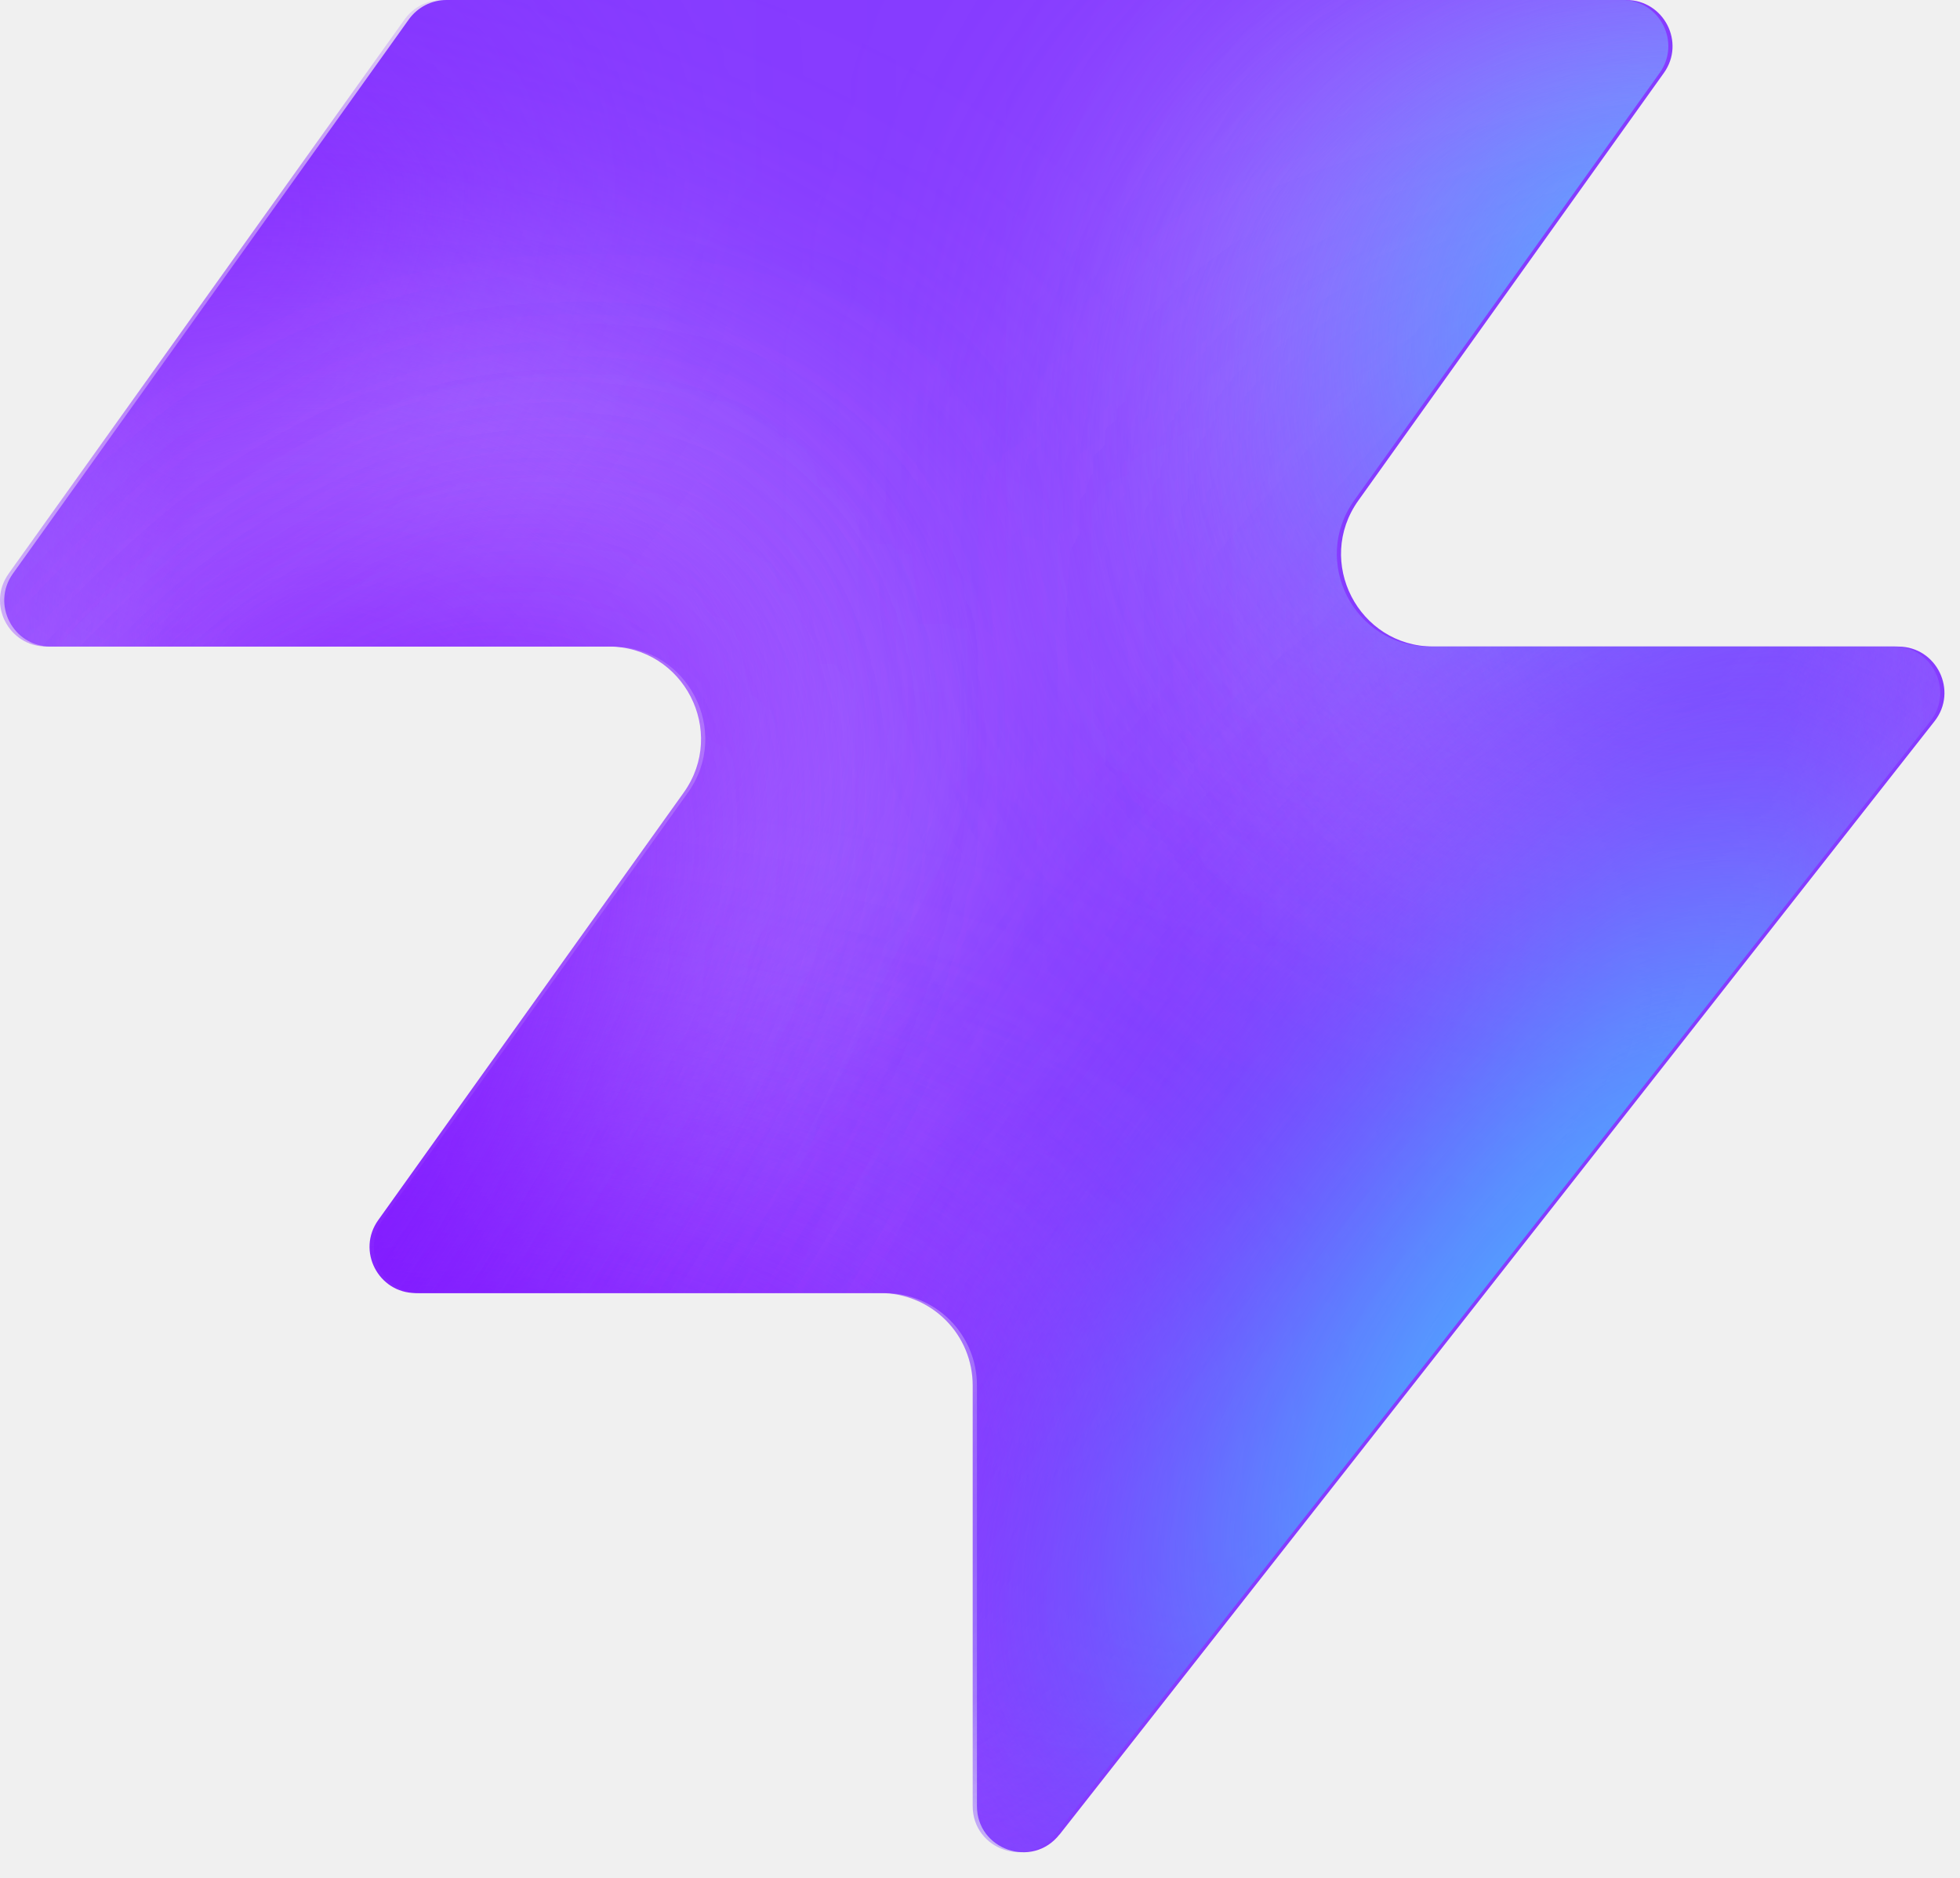
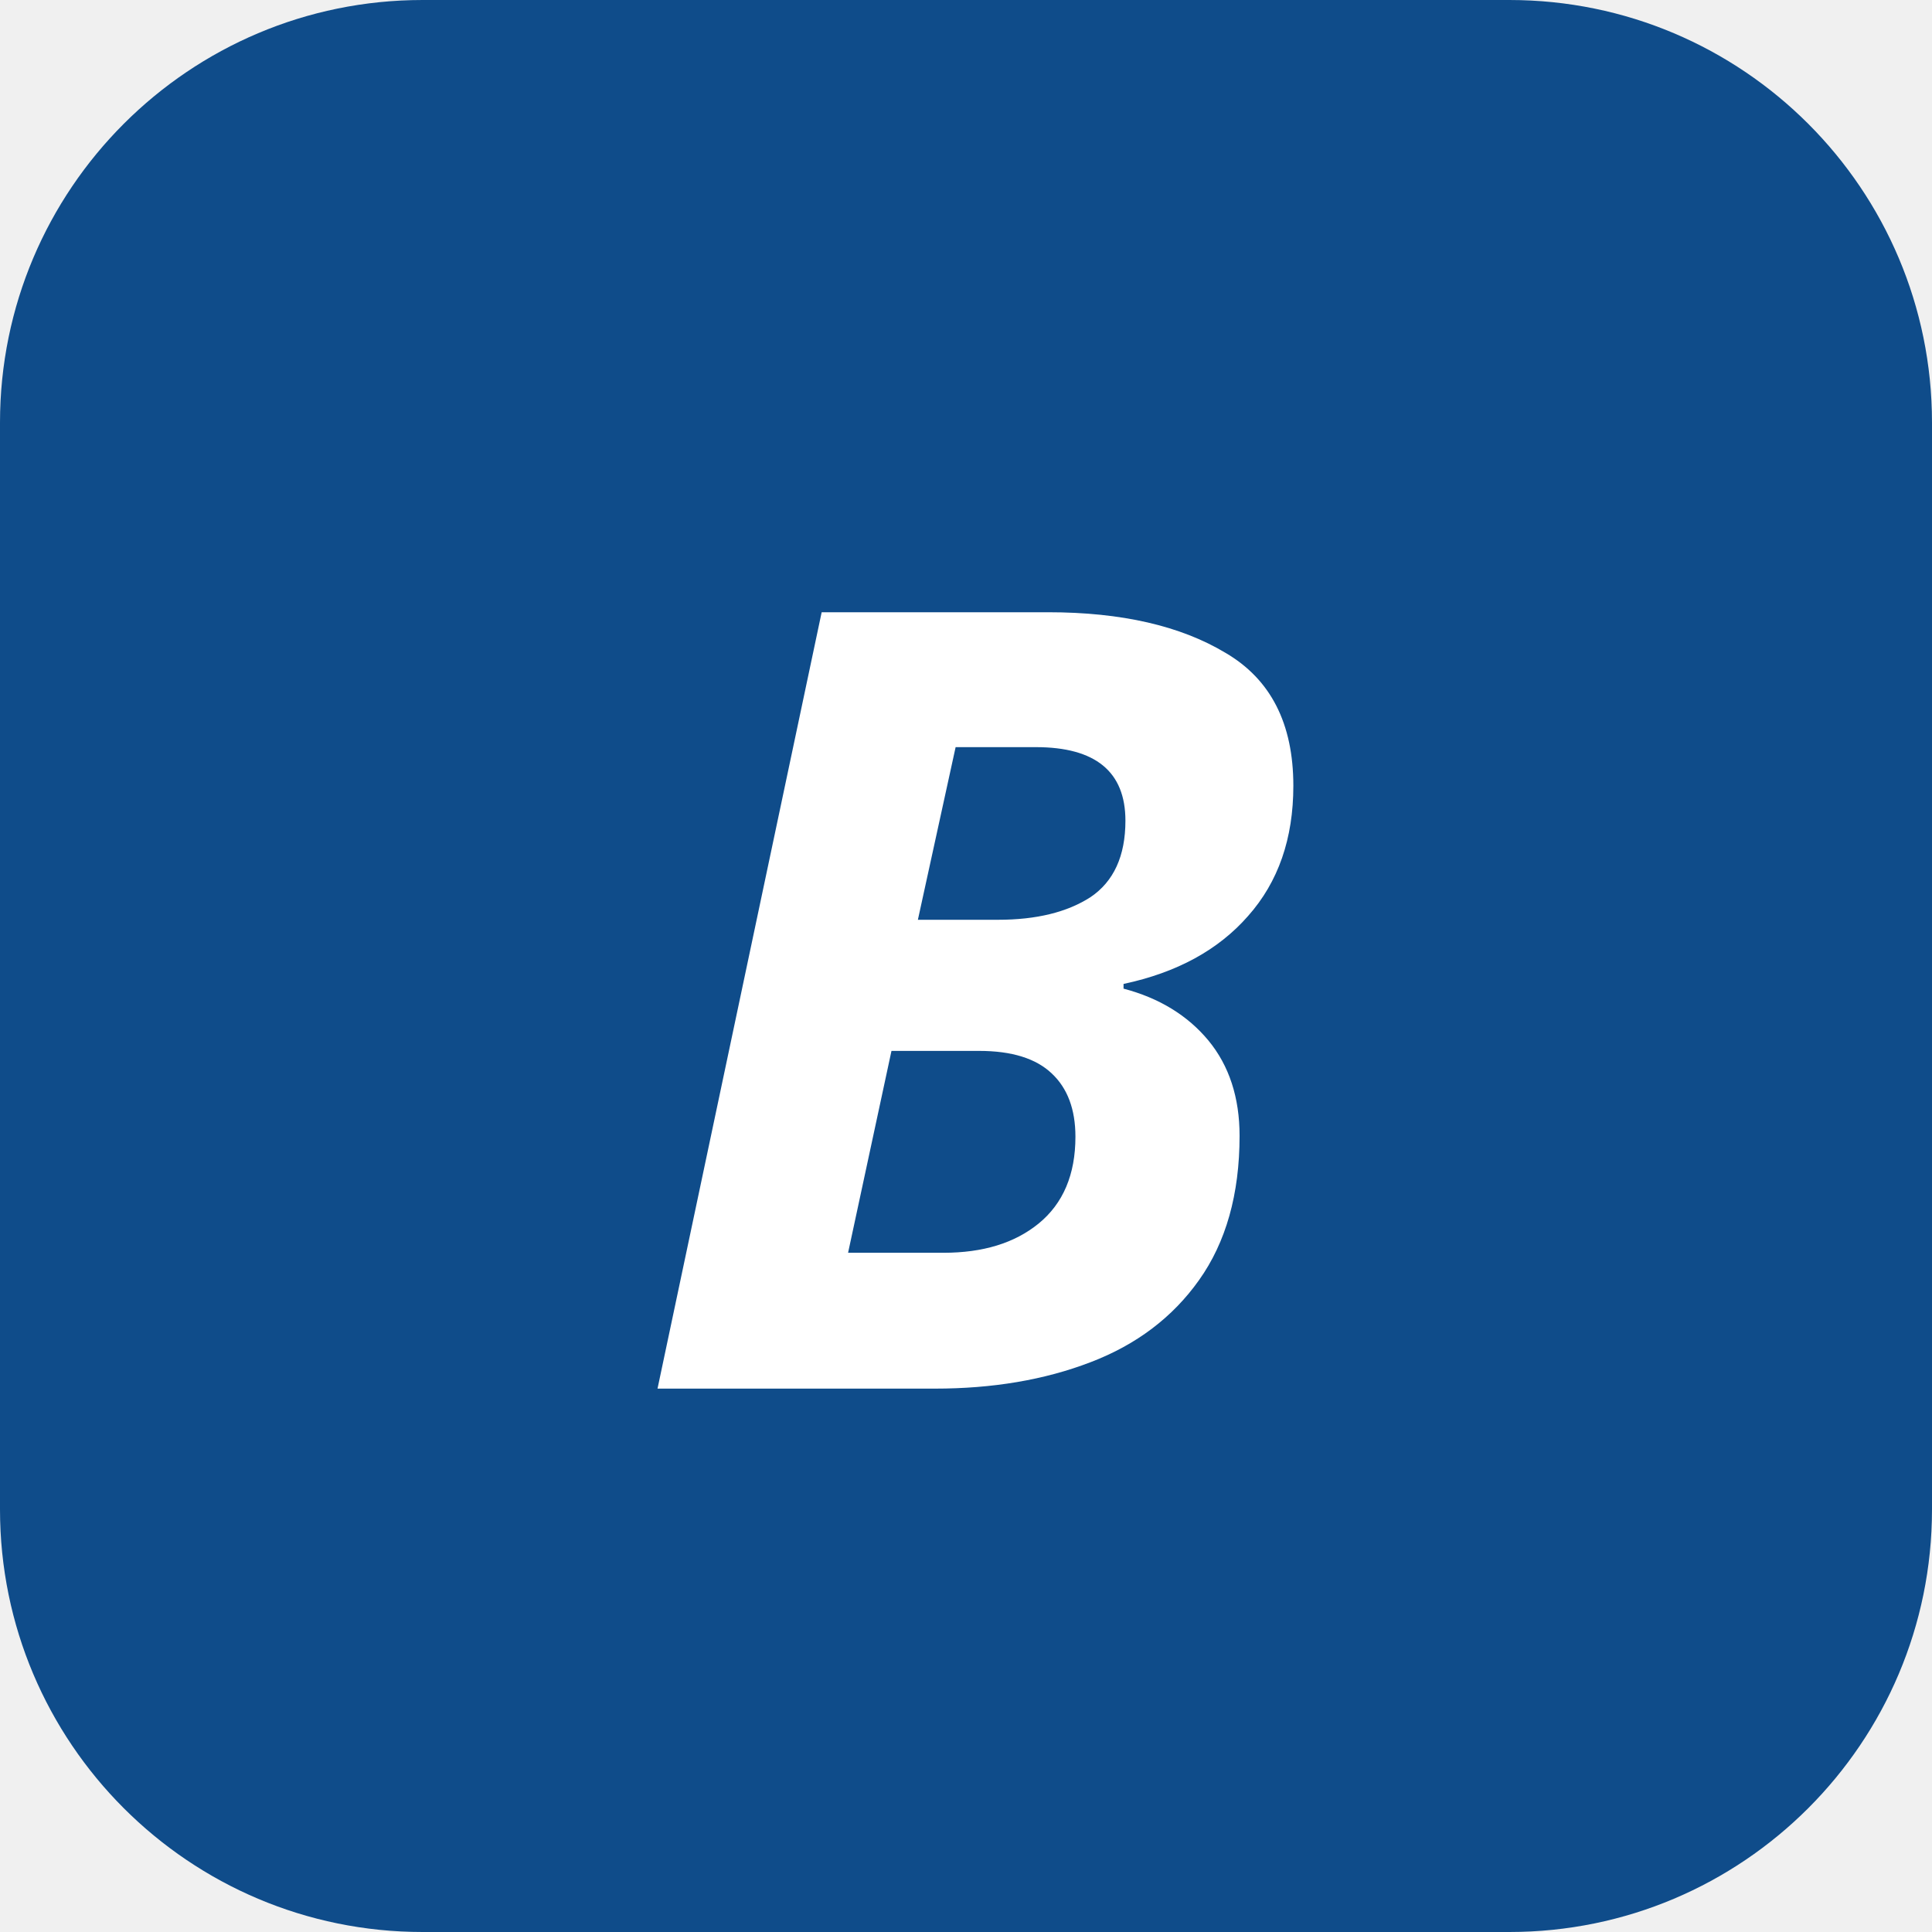
- <svg xmlns="http://www.w3.org/2000/svg" width="48" height="46" fill="none" viewBox="0 0 48 46">
-   <path fill="#863bff" d="M25.946 44.938c-.664.845-2.021.375-2.021-.698V33.937a2.26 2.26 0 0 0-2.262-2.262H10.287c-.92 0-1.456-1.04-.92-1.788l7.48-10.471c1.07-1.497 0-3.578-1.842-3.578H1.237c-.92 0-1.456-1.04-.92-1.788L10.013.474c.214-.297.556-.474.92-.474h28.894c.92 0 1.456 1.04.92 1.788l-7.48 10.471c-1.07 1.498 0 3.579 1.842 3.579h11.377c.943 0 1.473 1.088.89 1.83L25.947 44.94z" style="fill:#863bff;fill:color(display-p3 .525 .23 1);fill-opacity:1" />
-   <mask id="a" width="48" height="46" x="0" y="0" maskUnits="userSpaceOnUse" style="mask-type:alpha">
-     <path fill="#000" d="M25.842 44.938c-.664.844-2.021.375-2.021-.698V33.937a2.26 2.26 0 0 0-2.262-2.262H10.183c-.92 0-1.456-1.04-.92-1.788l7.48-10.471c1.07-1.498 0-3.579-1.842-3.579H1.133c-.92 0-1.456-1.04-.92-1.787L9.91.473c.214-.297.556-.474.92-.474h28.894c.92 0 1.456 1.04.92 1.788l-7.48 10.471c-1.07 1.498 0 3.578 1.842 3.578h11.377c.943 0 1.473 1.088.89 1.832L25.843 44.94z" style="fill:#000;fill-opacity:1" />
-   </mask>
-   <g mask="url(#a)">
-     <g filter="url(#b)">
-       <ellipse cx="5.508" cy="14.704" fill="#ede6ff" rx="5.508" ry="14.704" style="fill:#ede6ff;fill:color(display-p3 .927 .903 1);fill-opacity:1" transform="matrix(.00324 1 1 -.00324 -4.47 31.516)" />
-     </g>
-     <g filter="url(#c)">
-       <ellipse cx="10.399" cy="29.851" fill="#ede6ff" rx="10.399" ry="29.851" style="fill:#ede6ff;fill:color(display-p3 .927 .903 1);fill-opacity:1" transform="matrix(.00324 1 1 -.00324 -39.328 7.883)" />
-     </g>
-     <g filter="url(#d)">
-       <ellipse cx="5.508" cy="30.487" fill="#7e14ff" rx="5.508" ry="30.487" style="fill:#7e14ff;fill:color(display-p3 .492 .077 1);fill-opacity:1" transform="rotate(89.814 -25.913 -14.639)scale(1 -1)" />
-     </g>
-     <g filter="url(#e)">
-       <ellipse cx="5.508" cy="30.599" fill="#7e14ff" rx="5.508" ry="30.599" style="fill:#7e14ff;fill:color(display-p3 .492 .077 1);fill-opacity:1" transform="rotate(89.814 -32.644 -3.334)scale(1 -1)" />
-     </g>
-     <g filter="url(#f)">
-       <ellipse cx="5.508" cy="30.599" fill="#7e14ff" rx="5.508" ry="30.599" style="fill:#7e14ff;fill:color(display-p3 .492 .077 1);fill-opacity:1" transform="matrix(.00324 1 1 -.00324 -34.34 30.47)" />
-     </g>
-     <g filter="url(#g)">
-       <ellipse cx="14.072" cy="22.078" fill="#ede6ff" rx="14.072" ry="22.078" style="fill:#ede6ff;fill:color(display-p3 .927 .903 1);fill-opacity:1" transform="rotate(93.35 24.506 48.493)scale(-1 1)" />
-     </g>
-     <g filter="url(#h)">
-       <ellipse cx="3.47" cy="21.501" fill="#7e14ff" rx="3.47" ry="21.501" style="fill:#7e14ff;fill:color(display-p3 .492 .077 1);fill-opacity:1" transform="rotate(89.009 28.708 47.59)scale(-1 1)" />
-     </g>
-     <g filter="url(#i)">
-       <ellipse cx="3.47" cy="21.501" fill="#7e14ff" rx="3.47" ry="21.501" style="fill:#7e14ff;fill:color(display-p3 .492 .077 1);fill-opacity:1" transform="rotate(89.009 28.708 47.59)scale(-1 1)" />
-     </g>
-     <g filter="url(#j)">
-       <ellipse cx=".387" cy="8.972" fill="#7e14ff" rx="4.407" ry="29.108" style="fill:#7e14ff;fill:color(display-p3 .492 .077 1);fill-opacity:1" transform="rotate(39.51 .387 8.972)" />
-     </g>
-     <g filter="url(#k)">
-       <ellipse cx="47.523" cy="-6.092" fill="#7e14ff" rx="4.407" ry="29.108" style="fill:#7e14ff;fill:color(display-p3 .492 .077 1);fill-opacity:1" transform="rotate(37.892 47.523 -6.092)" />
-     </g>
-     <g filter="url(#l)">
-       <ellipse cx="41.412" cy="6.333" fill="#47bfff" rx="5.971" ry="9.665" style="fill:#47bfff;fill:color(display-p3 .28 .748 1);fill-opacity:1" transform="rotate(37.892 41.412 6.333)" />
-     </g>
-     <g filter="url(#m)">
-       <ellipse cx="-1.879" cy="38.332" fill="#7e14ff" rx="4.407" ry="29.108" style="fill:#7e14ff;fill:color(display-p3 .492 .077 1);fill-opacity:1" transform="rotate(37.892 -1.88 38.332)" />
-     </g>
-     <g filter="url(#n)">
-       <ellipse cx="-1.879" cy="38.332" fill="#7e14ff" rx="4.407" ry="29.108" style="fill:#7e14ff;fill:color(display-p3 .492 .077 1);fill-opacity:1" transform="rotate(37.892 -1.88 38.332)" />
-     </g>
-     <g filter="url(#o)">
-       <ellipse cx="35.651" cy="29.907" fill="#7e14ff" rx="4.407" ry="29.108" style="fill:#7e14ff;fill:color(display-p3 .492 .077 1);fill-opacity:1" transform="rotate(37.892 35.651 29.907)" />
-     </g>
-     <g filter="url(#p)">
-       <ellipse cx="38.418" cy="32.4" fill="#47bfff" rx="5.971" ry="15.297" style="fill:#47bfff;fill:color(display-p3 .28 .748 1);fill-opacity:1" transform="rotate(37.892 38.418 32.4)" />
-     </g>
-   </g>
-   <defs>
-     <filter id="b" width="60.045" height="41.654" x="-19.77" y="16.149" color-interpolation-filters="sRGB" filterUnits="userSpaceOnUse">
-       <feFlood flood-opacity="0" result="BackgroundImageFix" />
-       <feBlend in="SourceGraphic" in2="BackgroundImageFix" result="shape" />
-       <feGaussianBlur result="effect1_foregroundBlur_2002_17158" stdDeviation="7.659" />
-     </filter>
-     <filter id="c" width="90.34" height="51.437" x="-54.613" y="-7.533" color-interpolation-filters="sRGB" filterUnits="userSpaceOnUse">
-       <feFlood flood-opacity="0" result="BackgroundImageFix" />
-       <feBlend in="SourceGraphic" in2="BackgroundImageFix" result="shape" />
-       <feGaussianBlur result="effect1_foregroundBlur_2002_17158" stdDeviation="7.659" />
-     </filter>
-     <filter id="d" width="79.355" height="29.4" x="-49.64" y="2.03" color-interpolation-filters="sRGB" filterUnits="userSpaceOnUse">
-       <feFlood flood-opacity="0" result="BackgroundImageFix" />
-       <feBlend in="SourceGraphic" in2="BackgroundImageFix" result="shape" />
-       <feGaussianBlur result="effect1_foregroundBlur_2002_17158" stdDeviation="4.596" />
-     </filter>
-     <filter id="e" width="79.579" height="29.4" x="-45.045" y="20.029" color-interpolation-filters="sRGB" filterUnits="userSpaceOnUse">
-       <feFlood flood-opacity="0" result="BackgroundImageFix" />
-       <feBlend in="SourceGraphic" in2="BackgroundImageFix" result="shape" />
-       <feGaussianBlur result="effect1_foregroundBlur_2002_17158" stdDeviation="4.596" />
-     </filter>
-     <filter id="f" width="79.579" height="29.4" x="-43.513" y="21.178" color-interpolation-filters="sRGB" filterUnits="userSpaceOnUse">
-       <feFlood flood-opacity="0" result="BackgroundImageFix" />
-       <feBlend in="SourceGraphic" in2="BackgroundImageFix" result="shape" />
-       <feGaussianBlur result="effect1_foregroundBlur_2002_17158" stdDeviation="4.596" />
-     </filter>
-     <filter id="g" width="74.749" height="58.852" x="15.756" y="-17.901" color-interpolation-filters="sRGB" filterUnits="userSpaceOnUse">
-       <feFlood flood-opacity="0" result="BackgroundImageFix" />
-       <feBlend in="SourceGraphic" in2="BackgroundImageFix" result="shape" />
-       <feGaussianBlur result="effect1_foregroundBlur_2002_17158" stdDeviation="7.659" />
-     </filter>
-     <filter id="h" width="61.377" height="25.362" x="23.548" y="2.284" color-interpolation-filters="sRGB" filterUnits="userSpaceOnUse">
-       <feFlood flood-opacity="0" result="BackgroundImageFix" />
-       <feBlend in="SourceGraphic" in2="BackgroundImageFix" result="shape" />
-       <feGaussianBlur result="effect1_foregroundBlur_2002_17158" stdDeviation="4.596" />
-     </filter>
-     <filter id="i" width="61.377" height="25.362" x="23.548" y="2.284" color-interpolation-filters="sRGB" filterUnits="userSpaceOnUse">
-       <feFlood flood-opacity="0" result="BackgroundImageFix" />
-       <feBlend in="SourceGraphic" in2="BackgroundImageFix" result="shape" />
-       <feGaussianBlur result="effect1_foregroundBlur_2002_17158" stdDeviation="4.596" />
-     </filter>
-     <filter id="j" width="56.045" height="63.649" x="-27.636" y="-22.853" color-interpolation-filters="sRGB" filterUnits="userSpaceOnUse">
-       <feFlood flood-opacity="0" result="BackgroundImageFix" />
-       <feBlend in="SourceGraphic" in2="BackgroundImageFix" result="shape" />
-       <feGaussianBlur result="effect1_foregroundBlur_2002_17158" stdDeviation="4.596" />
-     </filter>
-     <filter id="k" width="54.814" height="64.646" x="20.116" y="-38.415" color-interpolation-filters="sRGB" filterUnits="userSpaceOnUse">
-       <feFlood flood-opacity="0" result="BackgroundImageFix" />
-       <feBlend in="SourceGraphic" in2="BackgroundImageFix" result="shape" />
-       <feGaussianBlur result="effect1_foregroundBlur_2002_17158" stdDeviation="4.596" />
-     </filter>
-     <filter id="l" width="33.541" height="35.313" x="24.641" y="-11.323" color-interpolation-filters="sRGB" filterUnits="userSpaceOnUse">
-       <feFlood flood-opacity="0" result="BackgroundImageFix" />
-       <feBlend in="SourceGraphic" in2="BackgroundImageFix" result="shape" />
-       <feGaussianBlur result="effect1_foregroundBlur_2002_17158" stdDeviation="4.596" />
-     </filter>
-     <filter id="m" width="54.814" height="64.646" x="-29.286" y="6.009" color-interpolation-filters="sRGB" filterUnits="userSpaceOnUse">
-       <feFlood flood-opacity="0" result="BackgroundImageFix" />
-       <feBlend in="SourceGraphic" in2="BackgroundImageFix" result="shape" />
-       <feGaussianBlur result="effect1_foregroundBlur_2002_17158" stdDeviation="4.596" />
-     </filter>
-     <filter id="n" width="54.814" height="64.646" x="-29.286" y="6.009" color-interpolation-filters="sRGB" filterUnits="userSpaceOnUse">
-       <feFlood flood-opacity="0" result="BackgroundImageFix" />
-       <feBlend in="SourceGraphic" in2="BackgroundImageFix" result="shape" />
-       <feGaussianBlur result="effect1_foregroundBlur_2002_17158" stdDeviation="4.596" />
-     </filter>
-     <filter id="o" width="54.814" height="64.646" x="8.244" y="-2.416" color-interpolation-filters="sRGB" filterUnits="userSpaceOnUse">
-       <feFlood flood-opacity="0" result="BackgroundImageFix" />
-       <feBlend in="SourceGraphic" in2="BackgroundImageFix" result="shape" />
-       <feGaussianBlur result="effect1_foregroundBlur_2002_17158" stdDeviation="4.596" />
-     </filter>
-     <filter id="p" width="39.409" height="43.623" x="18.713" y="10.588" color-interpolation-filters="sRGB" filterUnits="userSpaceOnUse">
-       <feFlood flood-opacity="0" result="BackgroundImageFix" />
-       <feBlend in="SourceGraphic" in2="BackgroundImageFix" result="shape" />
-       <feGaussianBlur result="effect1_foregroundBlur_2002_17158" stdDeviation="4.596" />
-     </filter>
-   </defs>
+ <svg xmlns="http://www.w3.org/2000/svg" viewBox="0 0 32 32">
+   <rect width="32" height="32" rx="7" fill="#0f4c8a" />
+   <text x="16" y="23" font-family="Arial Black, sans-serif" font-size="18" font-weight="900" font-style="italic" text-anchor="middle" fill="white">B</text>
</svg>
